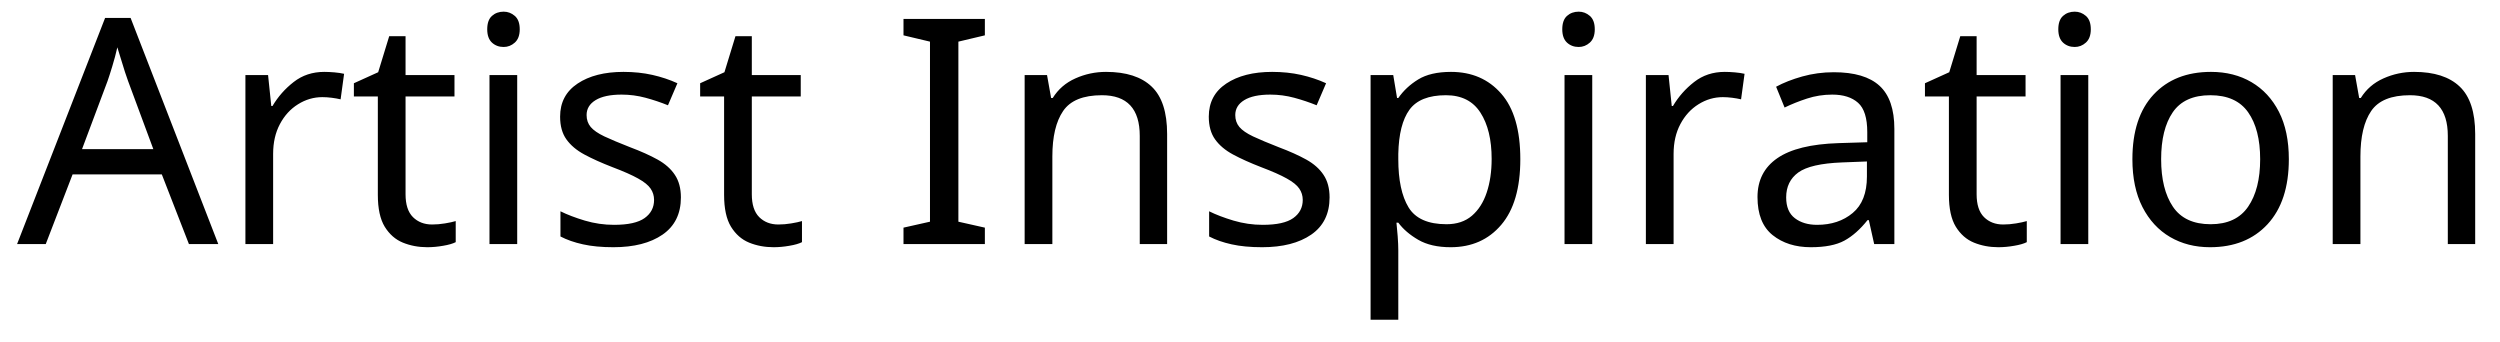
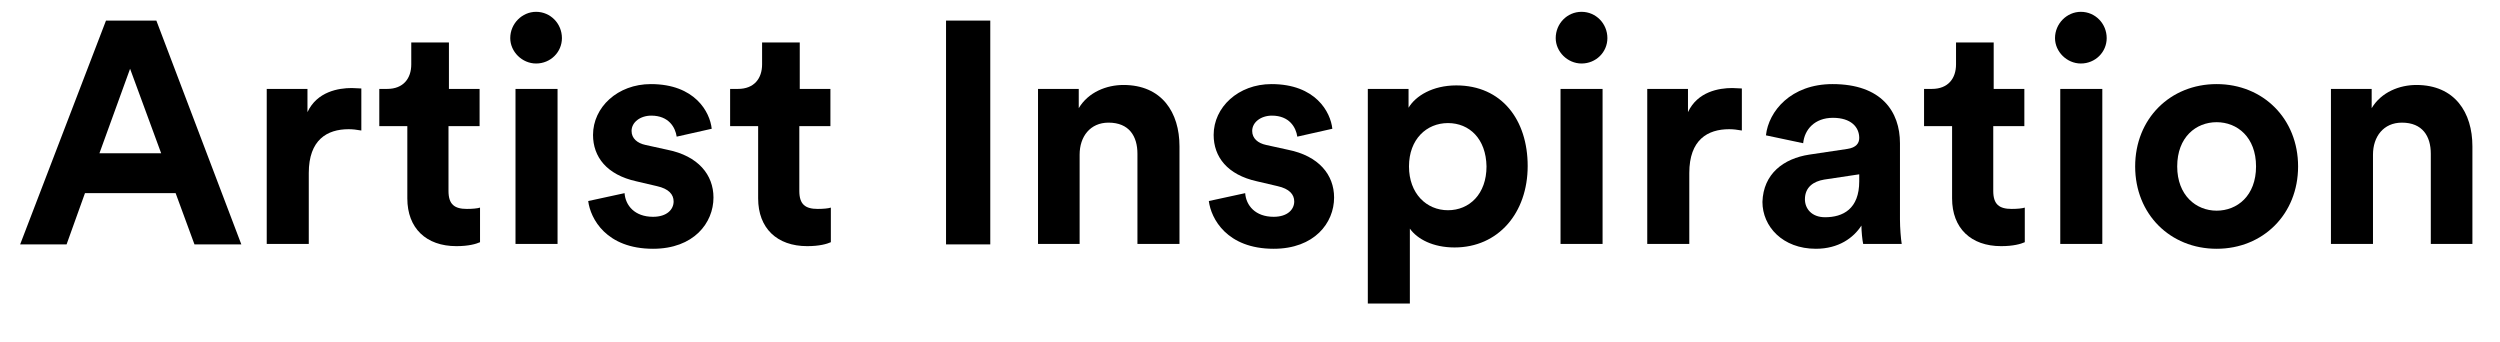
<svg xmlns="http://www.w3.org/2000/svg" version="1.1" id="Layer_1" x="0px" y="0px" viewBox="0 0 570.8 78" style="enable-background:new 0 0 570.8 78;" xml:space="preserve">
  <style type="text/css">
	.st0{fill:none;}
- 	.st1{font-family:'CircularStd-Bold';}
- 	.st2{font-size:72px;}
+ 	.st1{enable-background:new    ;}
</style>
  <rect x="3.9" y="-37.4" class="st0" width="662.4" height="158.7" />
-   <text transform="matrix(1 0 0 1 3.9001 55.7256)" class="st1 st2">Artist Inspiration</text>
+   <g class="st1">
+     <path d="M40.1,44.1H19.4l-4.2,11.7H4.6L24.2,4.7h11.5l19.4,51.1H44.4L40.1,44.1z M22.7,35h14.1l-7.1-19.3L22.7,35z" />
+     <path d="M82.5,29.8c-1.1-0.2-2-0.3-2.9-0.3c-4.9,0-9.1,2.4-9.1,10v16.2h-9.6V20.3h9.3v5.3c2.2-4.7,7.1-5.5,10.1-5.5   c0.8,0,1.5,0.1,2.2,0.1V29.8z" />
+     <path d="M102.4,20.3h7.1v8.5h-7.1v14.8c0,3.1,1.4,4.1,4.2,4.1c1.2,0,2.4-0.1,3-0.3v7.9c-0.9,0.4-2.6,0.9-5.4,0.9   c-6.9,0-11.2-4.1-11.2-10.9V28.8h-6.4v-8.5h1.8c3.7,0,5.5-2.4,5.5-5.6v-5h8.6V20.3z" />
+     <path d="M122.4,2.7c3.3,0,5.9,2.7,5.9,6c0,3.2-2.6,5.8-5.9,5.8c-3.2,0-5.9-2.7-5.9-5.8C116.5,5.4,119.2,2.7,122.4,2.7z M117.7,55.7   V20.3h9.6v35.4H117.7z" />
+     <path d="M142.6,44.1c0.2,2.8,2.3,5.4,6.5,5.4c3.2,0,4.7-1.7,4.7-3.5c0-1.6-1.1-2.9-3.8-3.5l-4.7-1.1c-6.8-1.5-9.9-5.6-9.9-10.6   c0-6.3,5.6-11.6,13.2-11.6c10.1,0,13.5,6.4,13.9,10.2l-8,1.8c-0.3-2.1-1.8-4.8-5.8-4.8c-2.5,0-4.5,1.5-4.5,3.5   c0,1.7,1.3,2.8,3.2,3.2l5,1.1c7,1.4,10.5,5.7,10.5,10.9c0,5.8-4.5,11.7-13.8,11.7c-10.7,0-14.3-6.9-14.8-10.9L142.6,44.1z" />
+     <path d="M182.5,20.3h7.1v8.5h-7.1v14.8c0,3.1,1.4,4.1,4.2,4.1c1.2,0,2.4-0.1,3-0.3v7.9c-0.9,0.4-2.6,0.9-5.4,0.9   c-6.9,0-11.2-4.1-11.2-10.9V28.8h-6.4v-8.5h1.8c3.7,0,5.5-2.4,5.5-5.6v-5h8.6V20.3z" />
+     <path d="M216,55.7V4.7h10.1v51.1H216z" />
+     <path d="M246.6,55.7H237V20.3h9.3v4.4c2.2-3.7,6.4-5.3,10.2-5.3c8.8,0,12.8,6.3,12.8,14v22.3h-9.6V35.1c0-4-1.9-7.1-6.6-7.1   c-4.2,0-6.6,3.2-6.6,7.3V55.7z" />
+     <path d="M284.3,44.1c0.2,2.8,2.3,5.4,6.5,5.4c3.2,0,4.7-1.7,4.7-3.5c0-1.6-1.1-2.9-3.8-3.5l-4.7-1.1c-6.8-1.5-9.9-5.6-9.9-10.6   c0-6.3,5.6-11.6,13.2-11.6c10.1,0,13.5,6.4,13.9,10.2l-8,1.8c-0.3-2.1-1.8-4.8-5.8-4.8c-2.5,0-4.5,1.5-4.5,3.5   c0,1.7,1.3,2.8,3.2,3.2l5,1.1c7,1.4,10.5,5.7,10.5,10.9c0,5.8-4.5,11.7-13.8,11.7c-10.7,0-14.3-6.9-14.8-10.9L284.3,44.1z" />
+     <path d="M312.3,69.4V20.3h9.3v4.3c1.6-2.7,5.5-5.1,10.9-5.1c10.4,0,16.3,7.9,16.3,18.4c0,10.7-6.7,18.6-16.7,18.6   c-4.9,0-8.5-1.9-10.2-4.3v17.1H312.3z M330.6,28.1c-4.9,0-8.9,3.7-8.9,9.9s4,10,8.9,10s8.8-3.7,8.8-10   C339.3,31.7,335.5,28.1,330.6,28.1z" />
+     <path d="M361.1,2.7c3.3,0,5.9,2.7,5.9,6c0,3.2-2.6,5.8-5.9,5.8c-3.2,0-5.9-2.7-5.9-5.8C355.2,5.4,357.8,2.7,361.1,2.7z M356.3,55.7   V20.3h9.6v35.4H356.3z" />
+     <path d="M397.7,29.8c-1.1-0.2-2-0.3-2.9-0.3c-4.9,0-9.1,2.4-9.1,10v16.2h-9.6V20.3h9.3v5.3c2.2-4.7,7.1-5.5,10.1-5.5   c0.8,0,1.5,0.1,2.2,0.1V29.8z" />
+     <path d="M413.1,35.3l8.7-1.3c2-0.3,2.7-1.3,2.7-2.5c0-2.5-1.9-4.6-6-4.6c-4.2,0-6.5,2.7-6.8,5.8l-8.5-1.8   c0.6-5.5,5.7-11.7,15.2-11.7c11.2,0,15.4,6.3,15.4,13.5v17.4c0,1.9,0.2,4.4,0.4,5.6h-8.8c-0.2-0.9-0.4-2.9-0.4-4.2   c-1.8,2.8-5.2,5.3-10.4,5.3c-7.6,0-12.2-5.1-12.2-10.7C402.6,39.7,407.2,36.2,413.1,35.3z M424.5,41.4v-1.6l-8,1.2   c-2.4,0.4-4.4,1.7-4.4,4.5c0,2.1,1.5,4.1,4.6,4.1C420.8,49.6,424.5,47.7,424.5,41.4z" />
+     <path d="M455.1,20.3h7.1v8.5h-7.1v14.8c0,3.1,1.4,4.1,4.2,4.1c1.2,0,2.4-0.1,3-0.3v7.9c-0.9,0.4-2.6,0.9-5.4,0.9   c-6.9,0-11.2-4.1-11.2-10.9V28.8h-6.4v-8.5h1.8c3.7,0,5.5-2.4,5.5-5.6v-5h8.6V20.3z" />
+     <path d="M475.1,2.7c3.3,0,5.9,2.7,5.9,6c0,3.2-2.6,5.8-5.9,5.8c-3.2,0-5.9-2.7-5.9-5.8C469.2,5.4,471.9,2.7,475.1,2.7z M470.4,55.7   V20.3h9.6v35.4H470.4z" />
+     <path d="M524.7,38c0,10.9-8,18.8-18.6,18.8s-18.6-7.9-18.6-18.8c0-10.9,8-18.8,18.6-18.8S524.7,27.1,524.7,38z M515.1,38   c0-6.7-4.3-10.1-9-10.1c-4.7,0-9,3.4-9,10.1c0,6.6,4.3,10.1,9,10.1C510.8,48.1,515.1,44.7,515.1,38z" />
+     <path d="M541.8,55.7h-9.6V20.3h9.3v4.4c2.2-3.7,6.4-5.3,10.2-5.3c8.8,0,12.8,6.3,12.8,14v22.3H555V35.1c0-4-1.9-7.1-6.6-7.1   c-4.2,0-6.6,3.2-6.6,7.3V55.7z" />
+   </g>
</svg>
